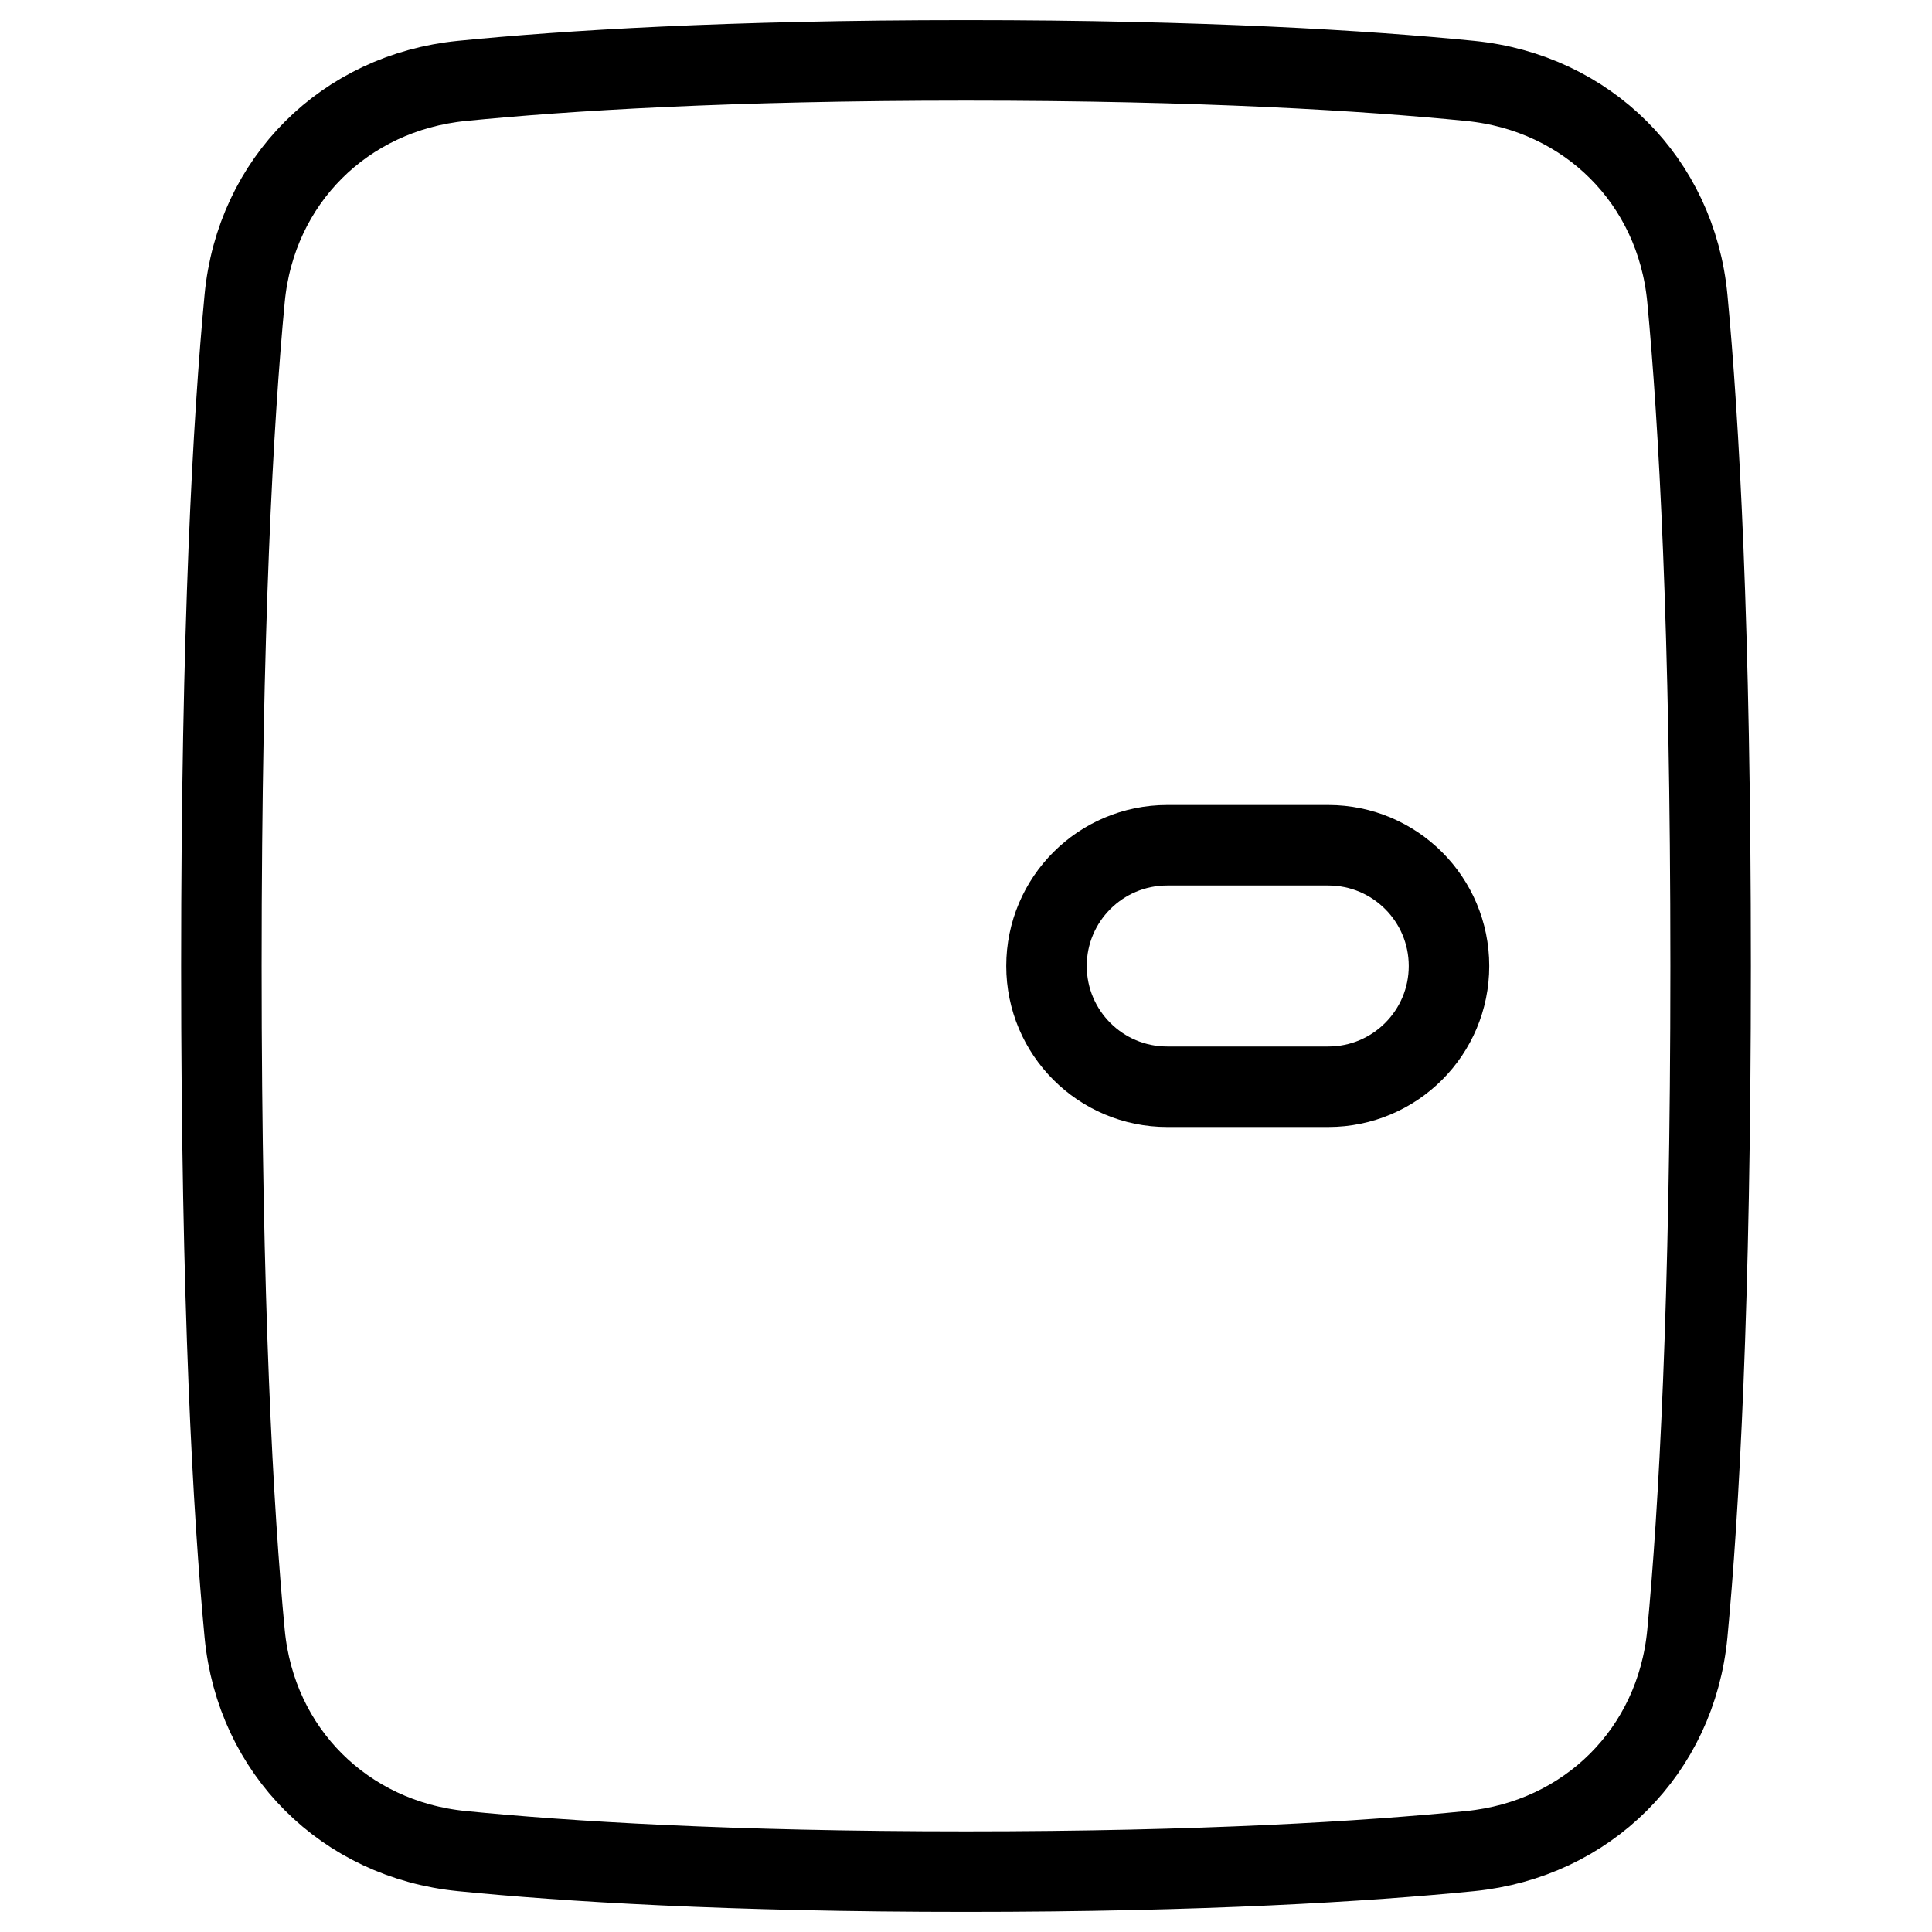
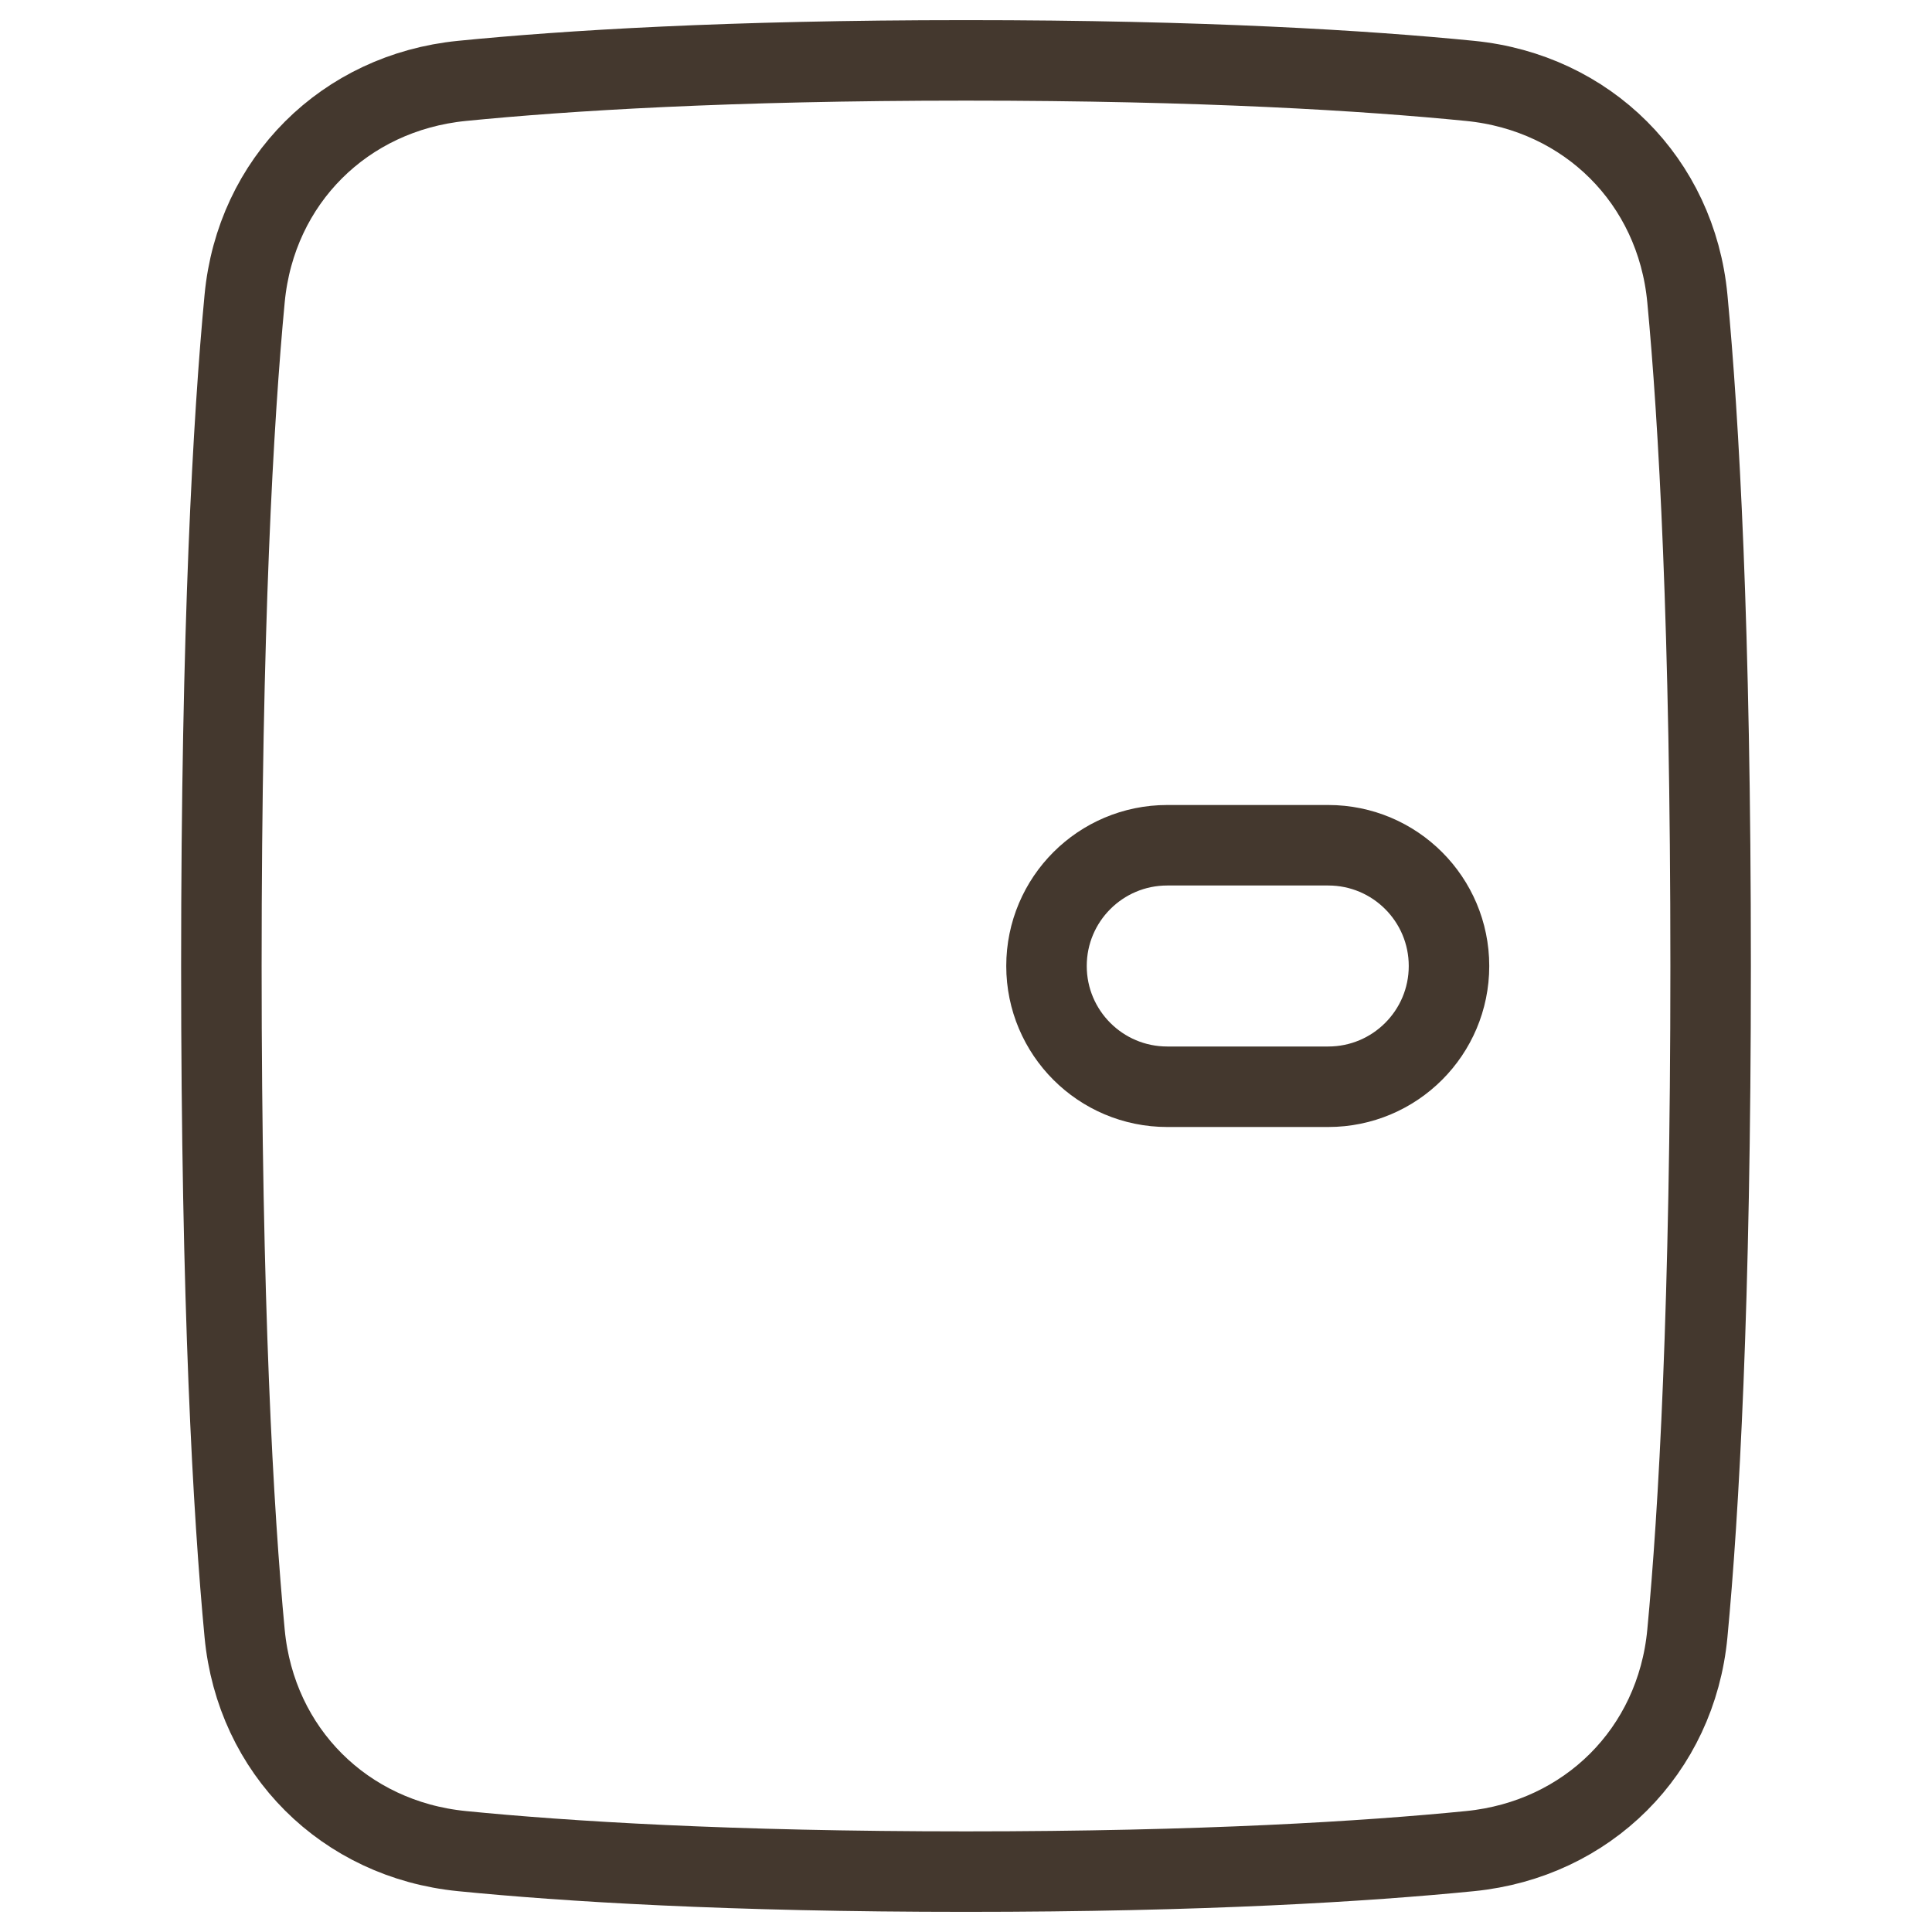
- <svg xmlns="http://www.w3.org/2000/svg" fill="none" stroke="#000000" stroke-width="2" stroke-linecap="round" stroke-linejoin="round" viewBox="0 0 48 48" id="Door--Streamline-Plump">
+ <svg xmlns="http://www.w3.org/2000/svg" fill="none" stroke="#44382E" stroke-width="2" stroke-linecap="round" stroke-linejoin="round" viewBox="0 0 48 48" id="Door--Streamline-Plump">
  <g id="door--door-entrance-house-home">
    <path id="Subtract" fill-rule="evenodd" d="M42.5 24c0 -8.439 -0.294 -13.582 -0.578 -16.584 -0.277 -2.925 -2.486 -5.117 -5.396 -5.406 -2.578 -0.256 -6.62 -0.51 -12.526 -0.51s-9.948 0.254 -12.526 0.51c-2.91 0.29 -5.119 2.481 -5.396 5.406C5.794 10.418 5.5 15.561 5.5 24s0.294 13.582 0.578 16.584c0.277 2.925 2.486 5.117 5.396 5.406 2.578 0.256 6.62 0.51 12.526 0.51s9.948 -0.254 12.526 -0.51c2.91 -0.29 5.119 -2.481 5.396 -5.406 0.284 -3.002 0.578 -8.145 0.578 -16.584Z" clip-rule="evenodd" />
    <path id="Vector 1514 (Stroke)" fill-rule="evenodd" d="M26 24a3 3 0 0 1 3 -3h4a3 3 0 1 1 0 6h-4a3 3 0 0 1 -3 -3Z" clip-rule="evenodd" />
  </g>
</svg>
